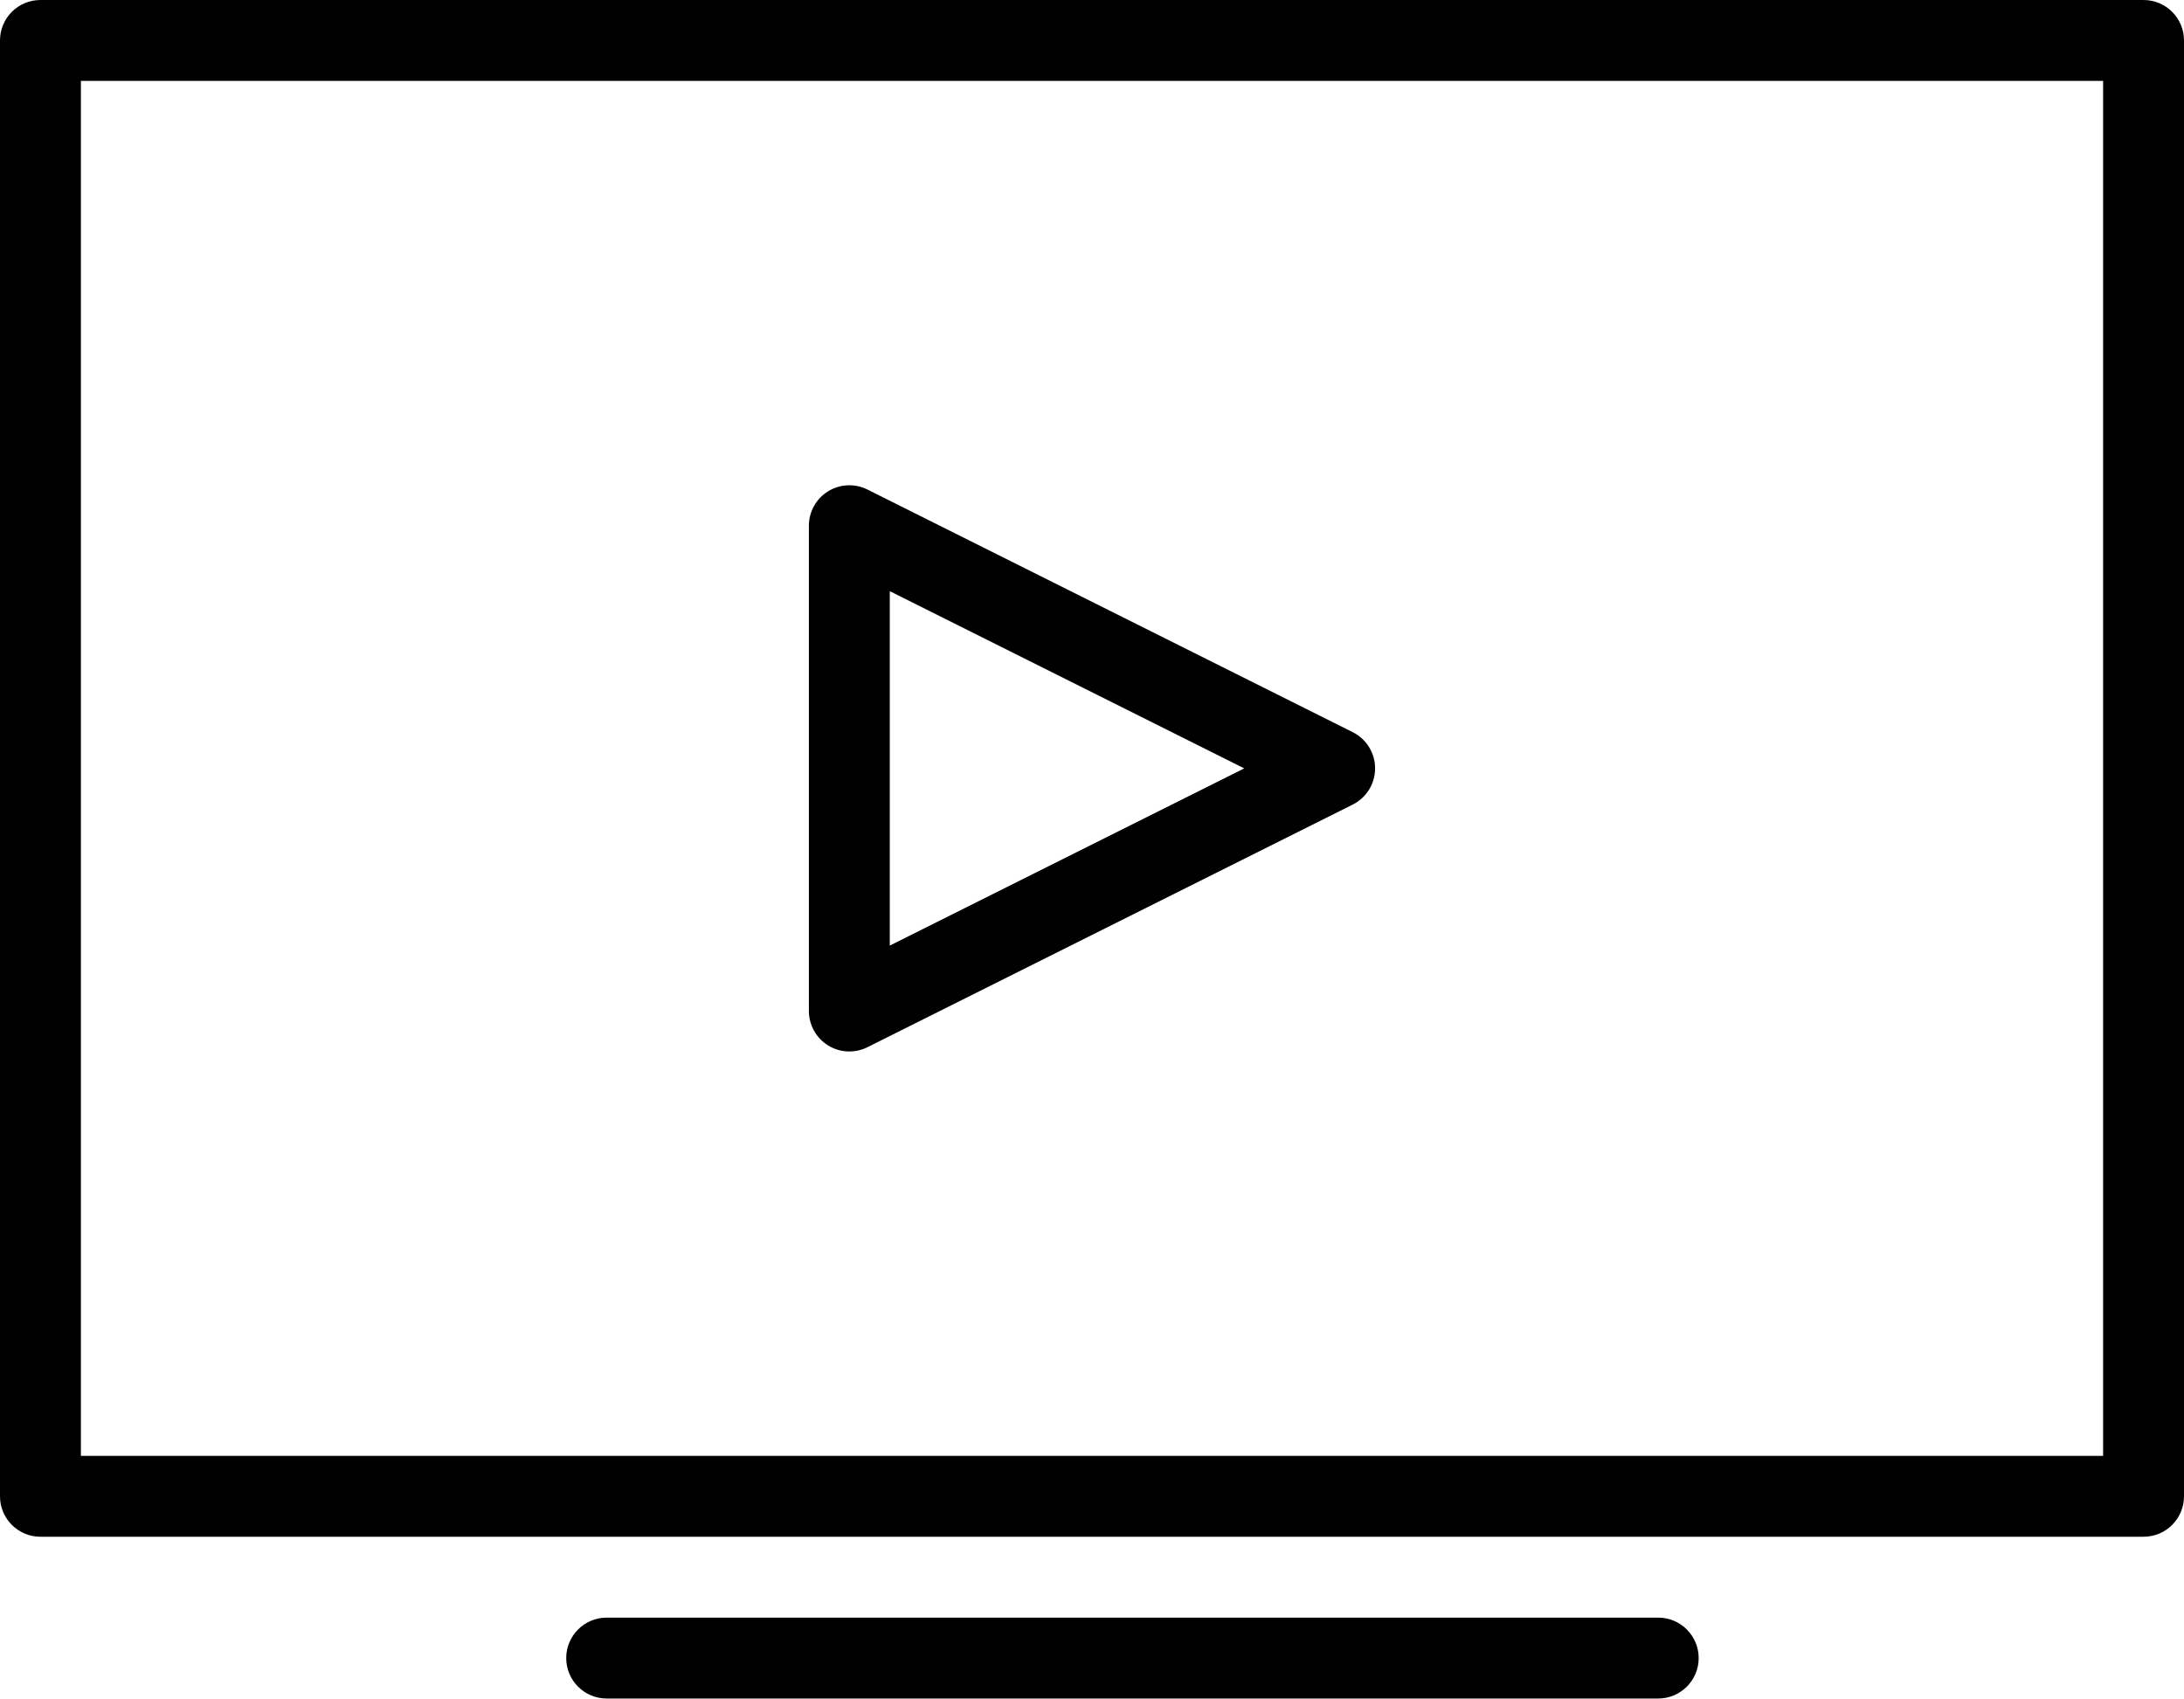
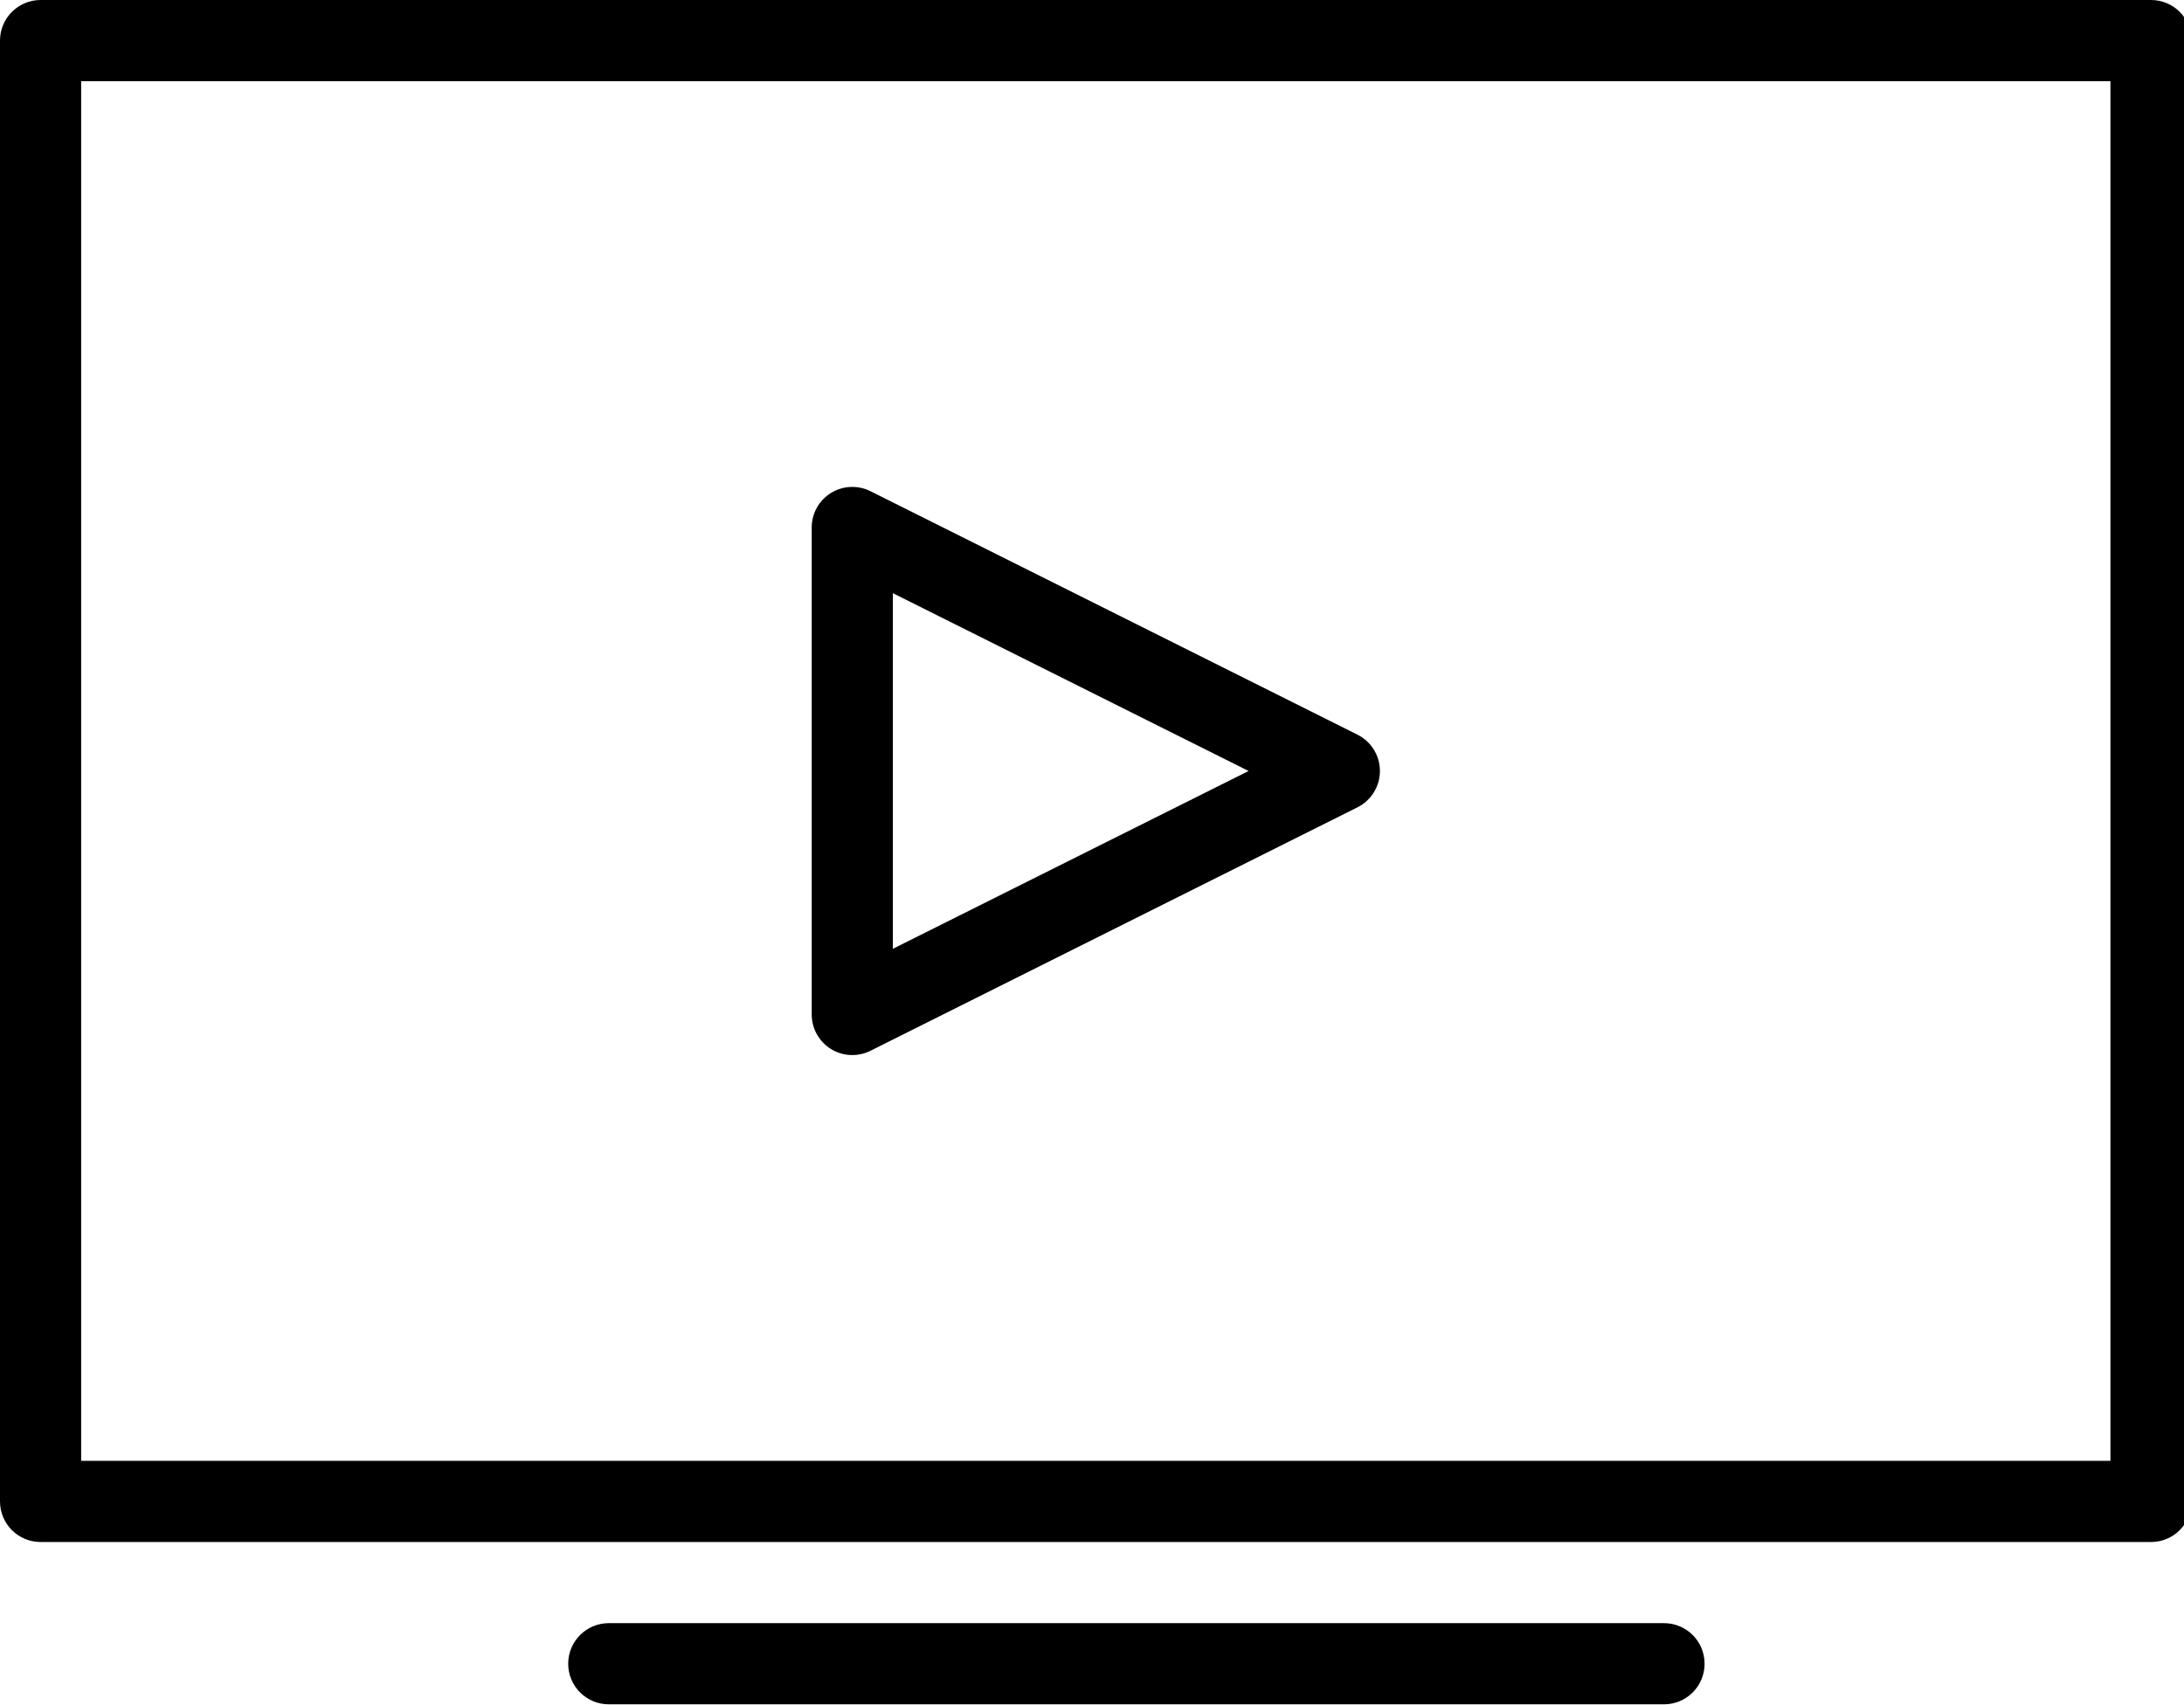
- <svg xmlns="http://www.w3.org/2000/svg" height="42" width="54" viewBox="0 0 54 42">
-   <path d="M53 0H1a1 1 0 0 0-1 1v36a1 1 0 0 0 1 1h52a1 1 0 0 0 1-1V1a1 1 0 0 0-1-1zm-1 36H2V2h50v34zm-11 4H15a1 1 0 1 0 0 2h26a1 1 0 1 0 0-2z" />
-   <path d="M20.474 25.851a1.003 1.003 0 0 0 .973.044l12-6a1.001 1.001 0 0 0 0-1.79l-12-6A1 1 0 0 0 20 13v12c0 .347.18.668.474.851zM22 14.618L30.764 19 22 23.382v-8.764z" />
+ <svg xmlns="http://www.w3.org/2000/svg" width="82" height="64" viewBox="0 0 82 64">
+   <path d="M80.762 0H1.524C.683 0 0 .683 0 1.524v54.857c0 .843.683 1.524 1.524 1.524h79.238c.843 0 1.524-.681 1.524-1.524V1.524C82.286.683 81.605 0 80.762 0zm-1.524 54.857H3.047V3.048h76.191v51.809zm-16.762 6.095H22.857a1.524 1.524 0 1 0 0 3.048h39.619c.843 0 1.524-.681 1.524-1.524s-.681-1.524-1.524-1.524z" />
+   <path d="M31.198 39.392a1.527 1.527 0 0 0 1.483.067l18.286-9.143a1.525 1.525 0 0 0 0-2.728l-18.286-9.143a1.524 1.524 0 0 0-2.205 1.364v18.286c0 .529.274 1.018.722 1.297zm2.326-17.117l13.355 6.677-13.355 6.677V22.274z" />
</svg>
